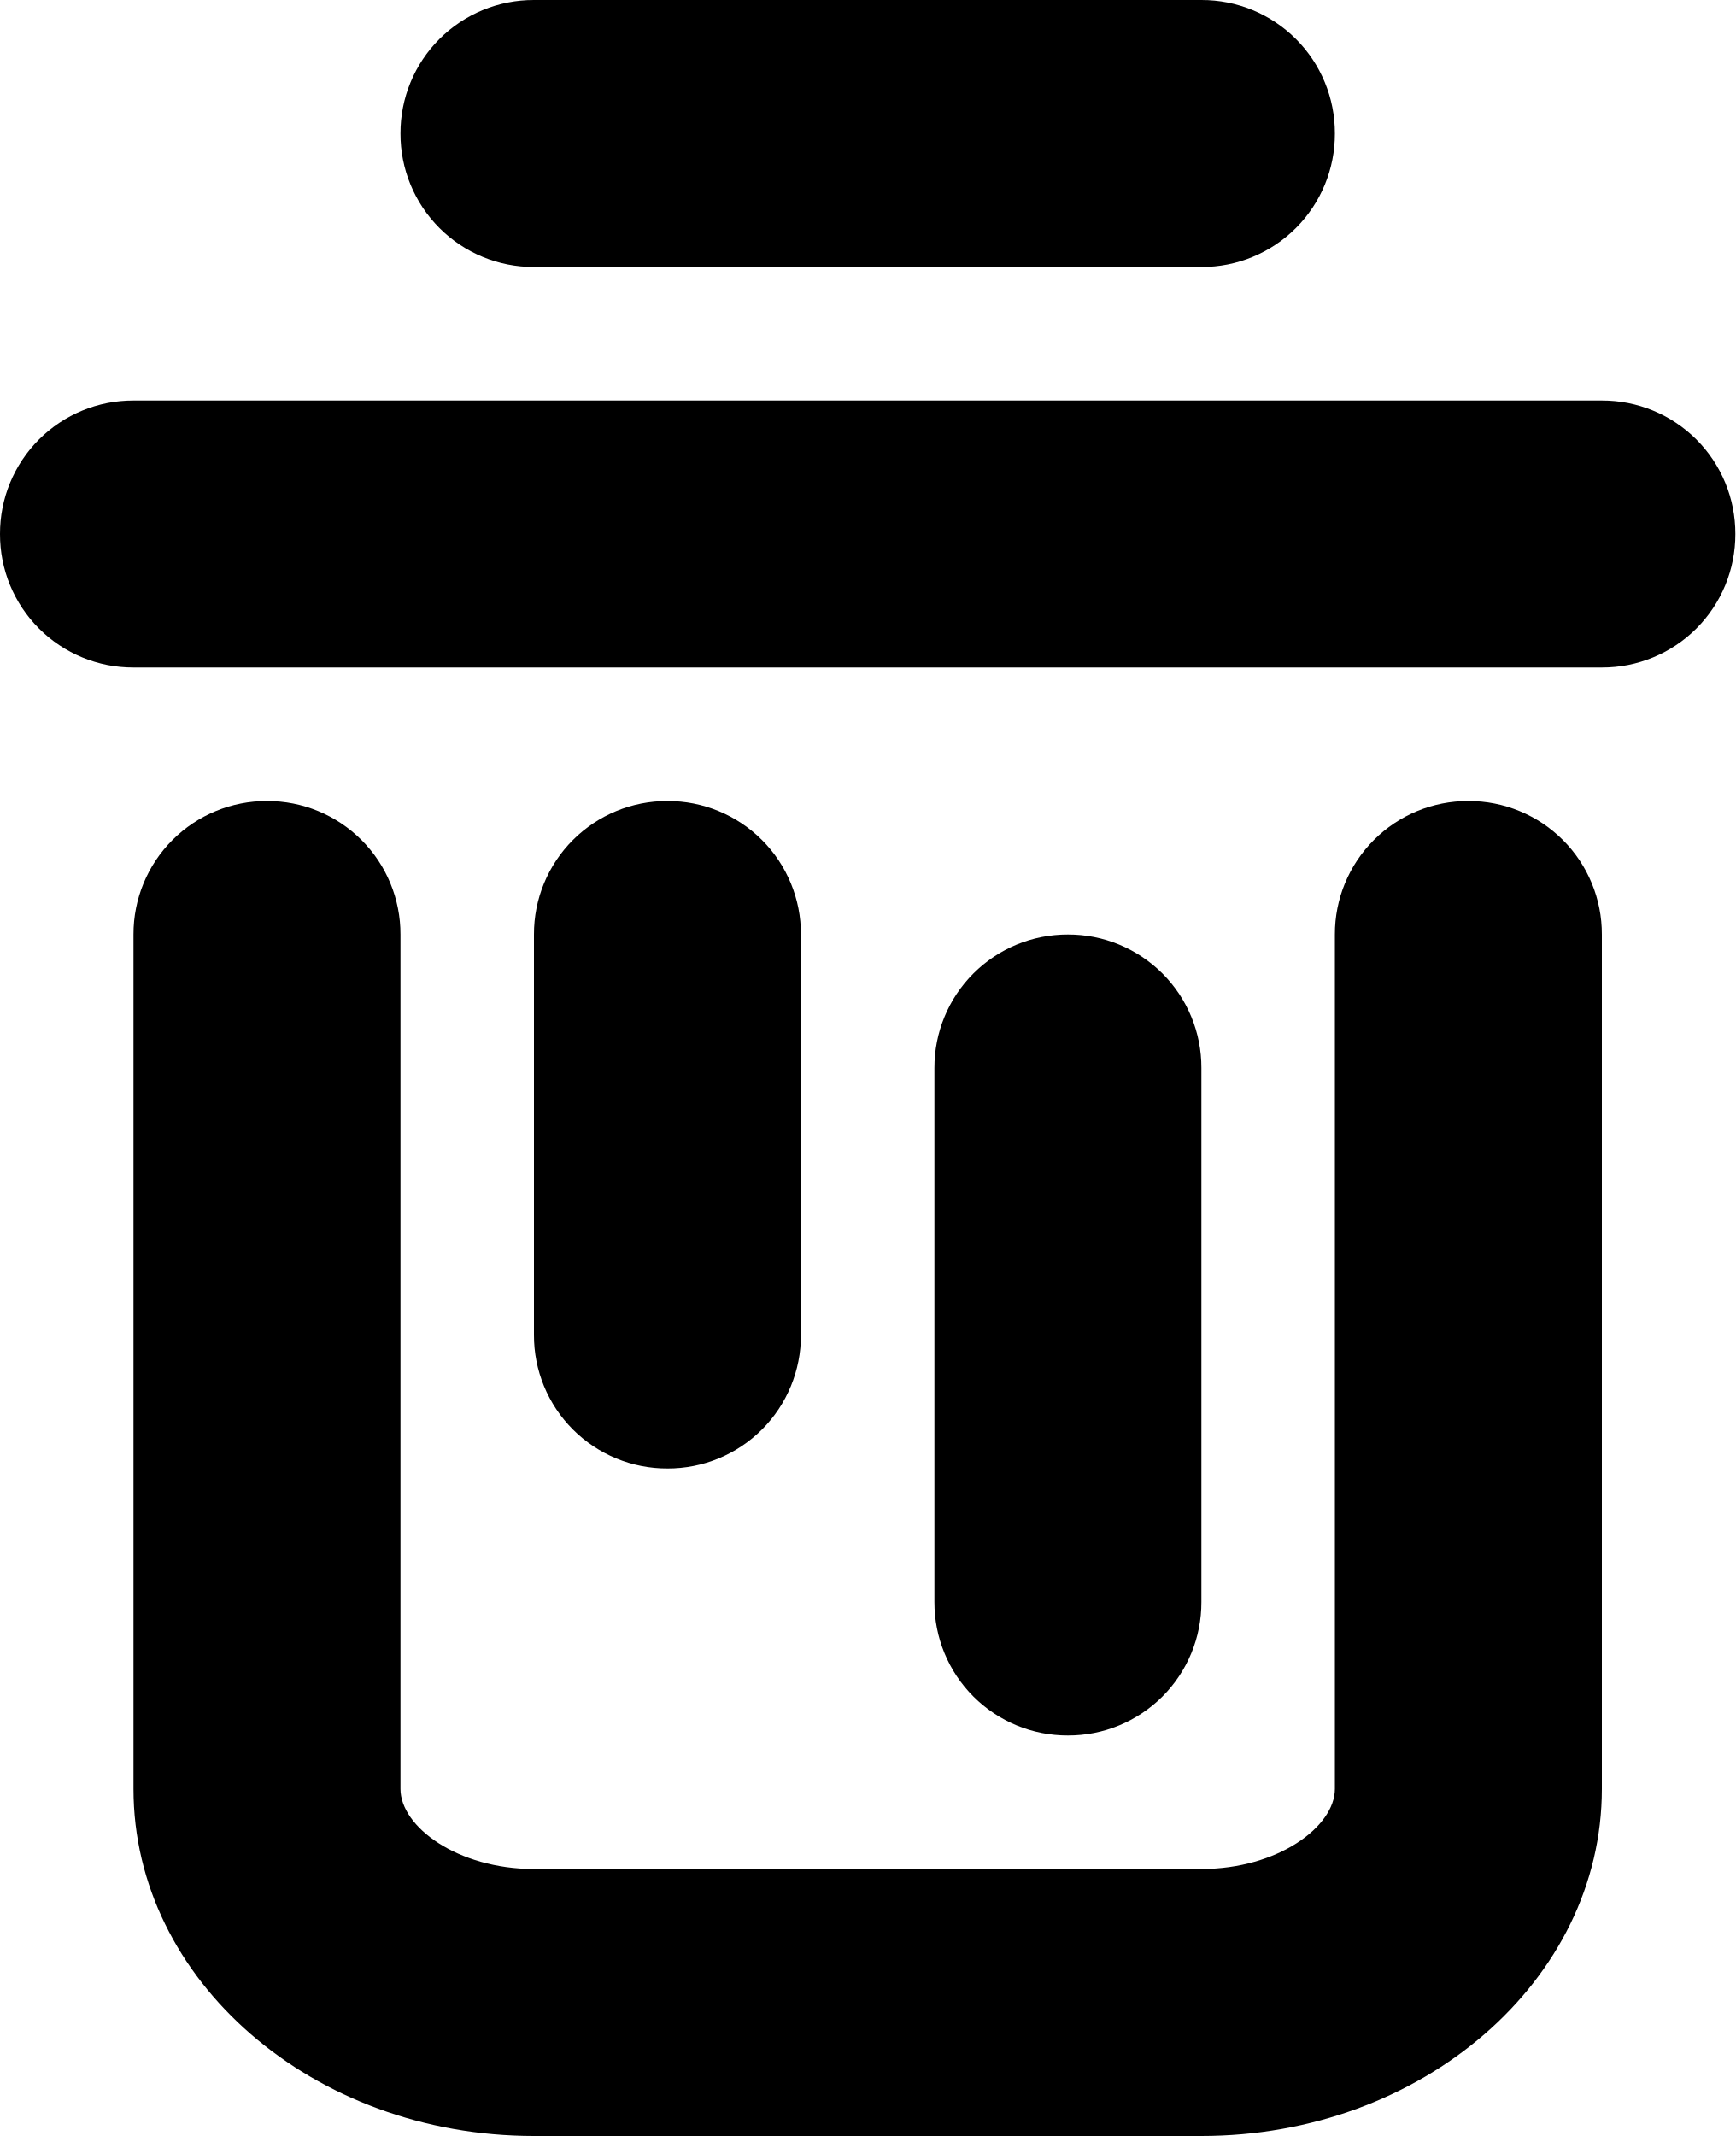
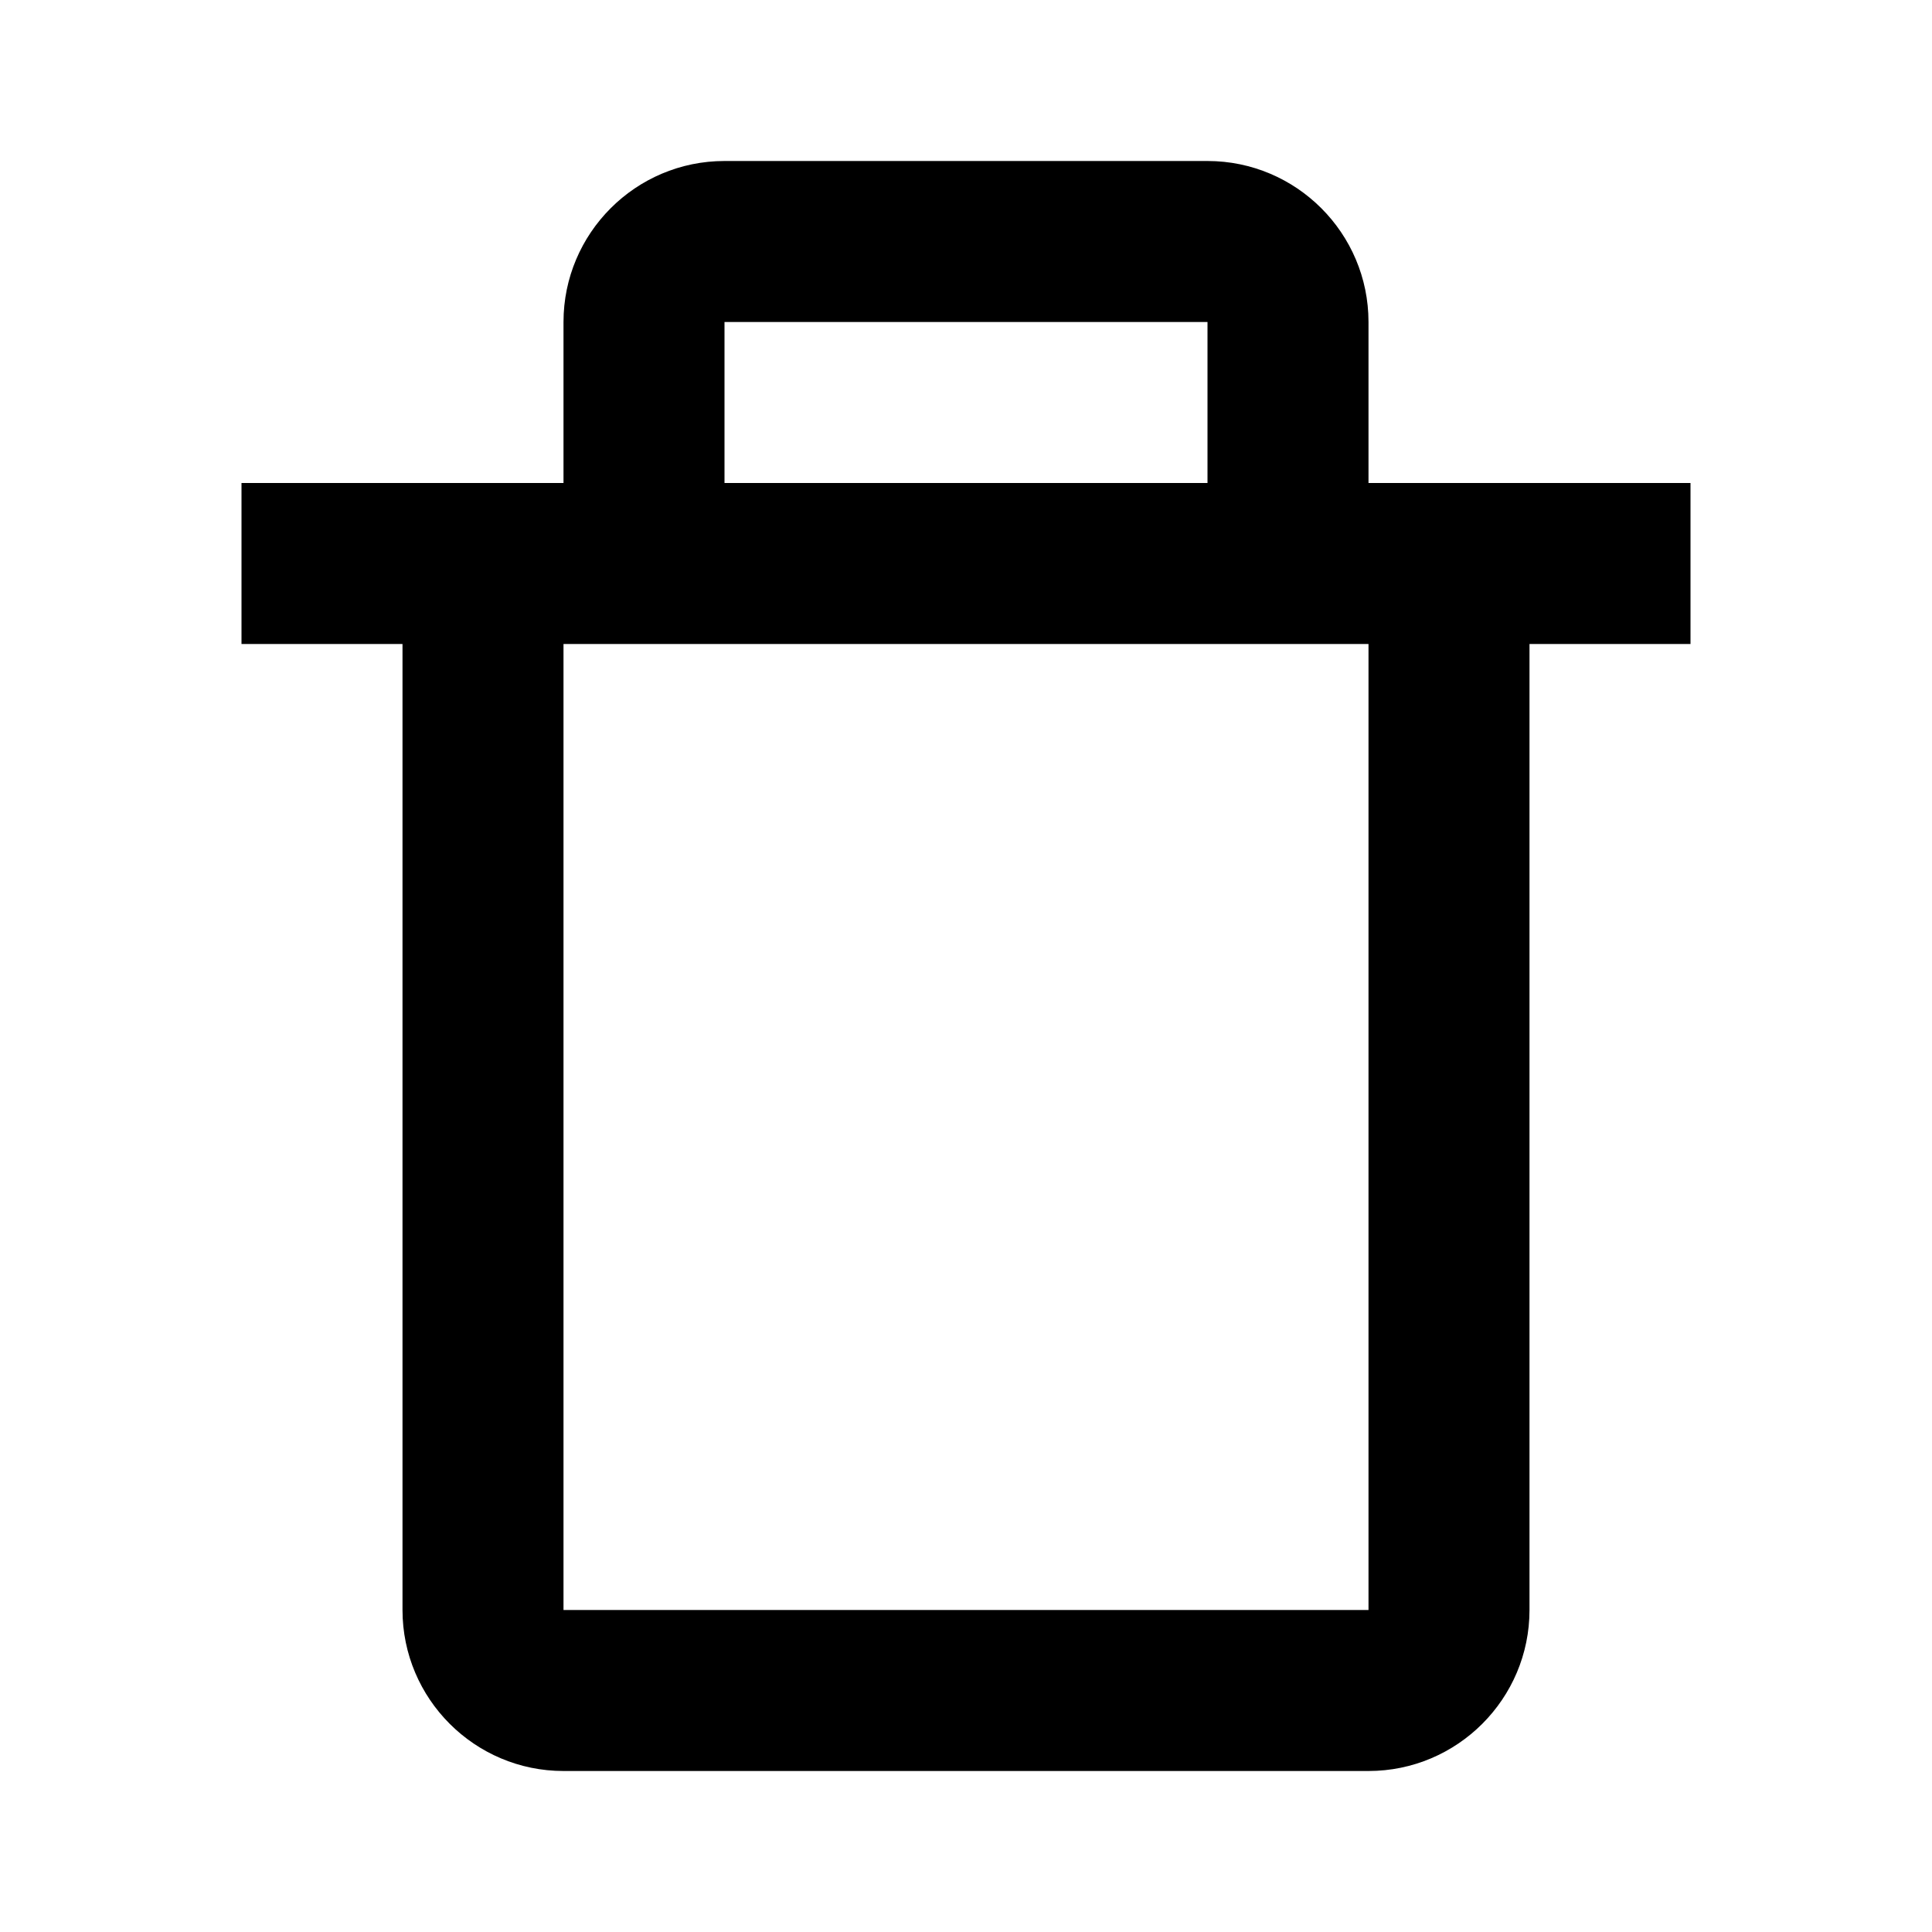
- <svg xmlns="http://www.w3.org/2000/svg" viewBox="0 0 13 16" preserveAspectRatio="xMidYMin meet">
-   <path d="M4 2h5a.997.997 0 001-1 .997.997 0 00-1-1H4a.997.997 0 00-1 1 .997.997 0 001 1zm2 8V7a.997.997 0 00-1-1 .997.997 0 00-1 1v3a.997.997 0 001 1 .997.997 0 001-1zm3 2V8a.997.997 0 00-1-1 .997.997 0 00-1 1v4a.997.997 0 001 1 .997.997 0 001-1z" />
-   <path d="M11 6a.997.997 0 00-1 1v6.4c0 .283-.428.6-1 .6H4c-.572 0-1-.316-1-.6V7a.997.997 0 00-1-1 .997.997 0 00-1 1v6.4C1 14.834 2.346 16 4 16h5c1.654 0 3-1.166 3-2.6V7a.997.997 0 00-1-1zm1-3H1a.997.997 0 00-1 1 .997.997 0 001 1h11a.997.997 0 001-1 .997.997 0 00-1-1z" />
+ <svg xmlns="http://www.w3.org/2000/svg" width="16" height="16" viewBox="0 0 24 24">
+   <path d="M15 2H9c-1.103 0-2 .897-2 2v2H3v2h2v12c0 1.103.897 2 2 2h10c1.103 0 2-.897 2-2V8h2V6h-4V4c0-1.103-.897-2-2-2zM9 4h6v2H9V4zm8 16H7V8h10v12z" />
</svg>
